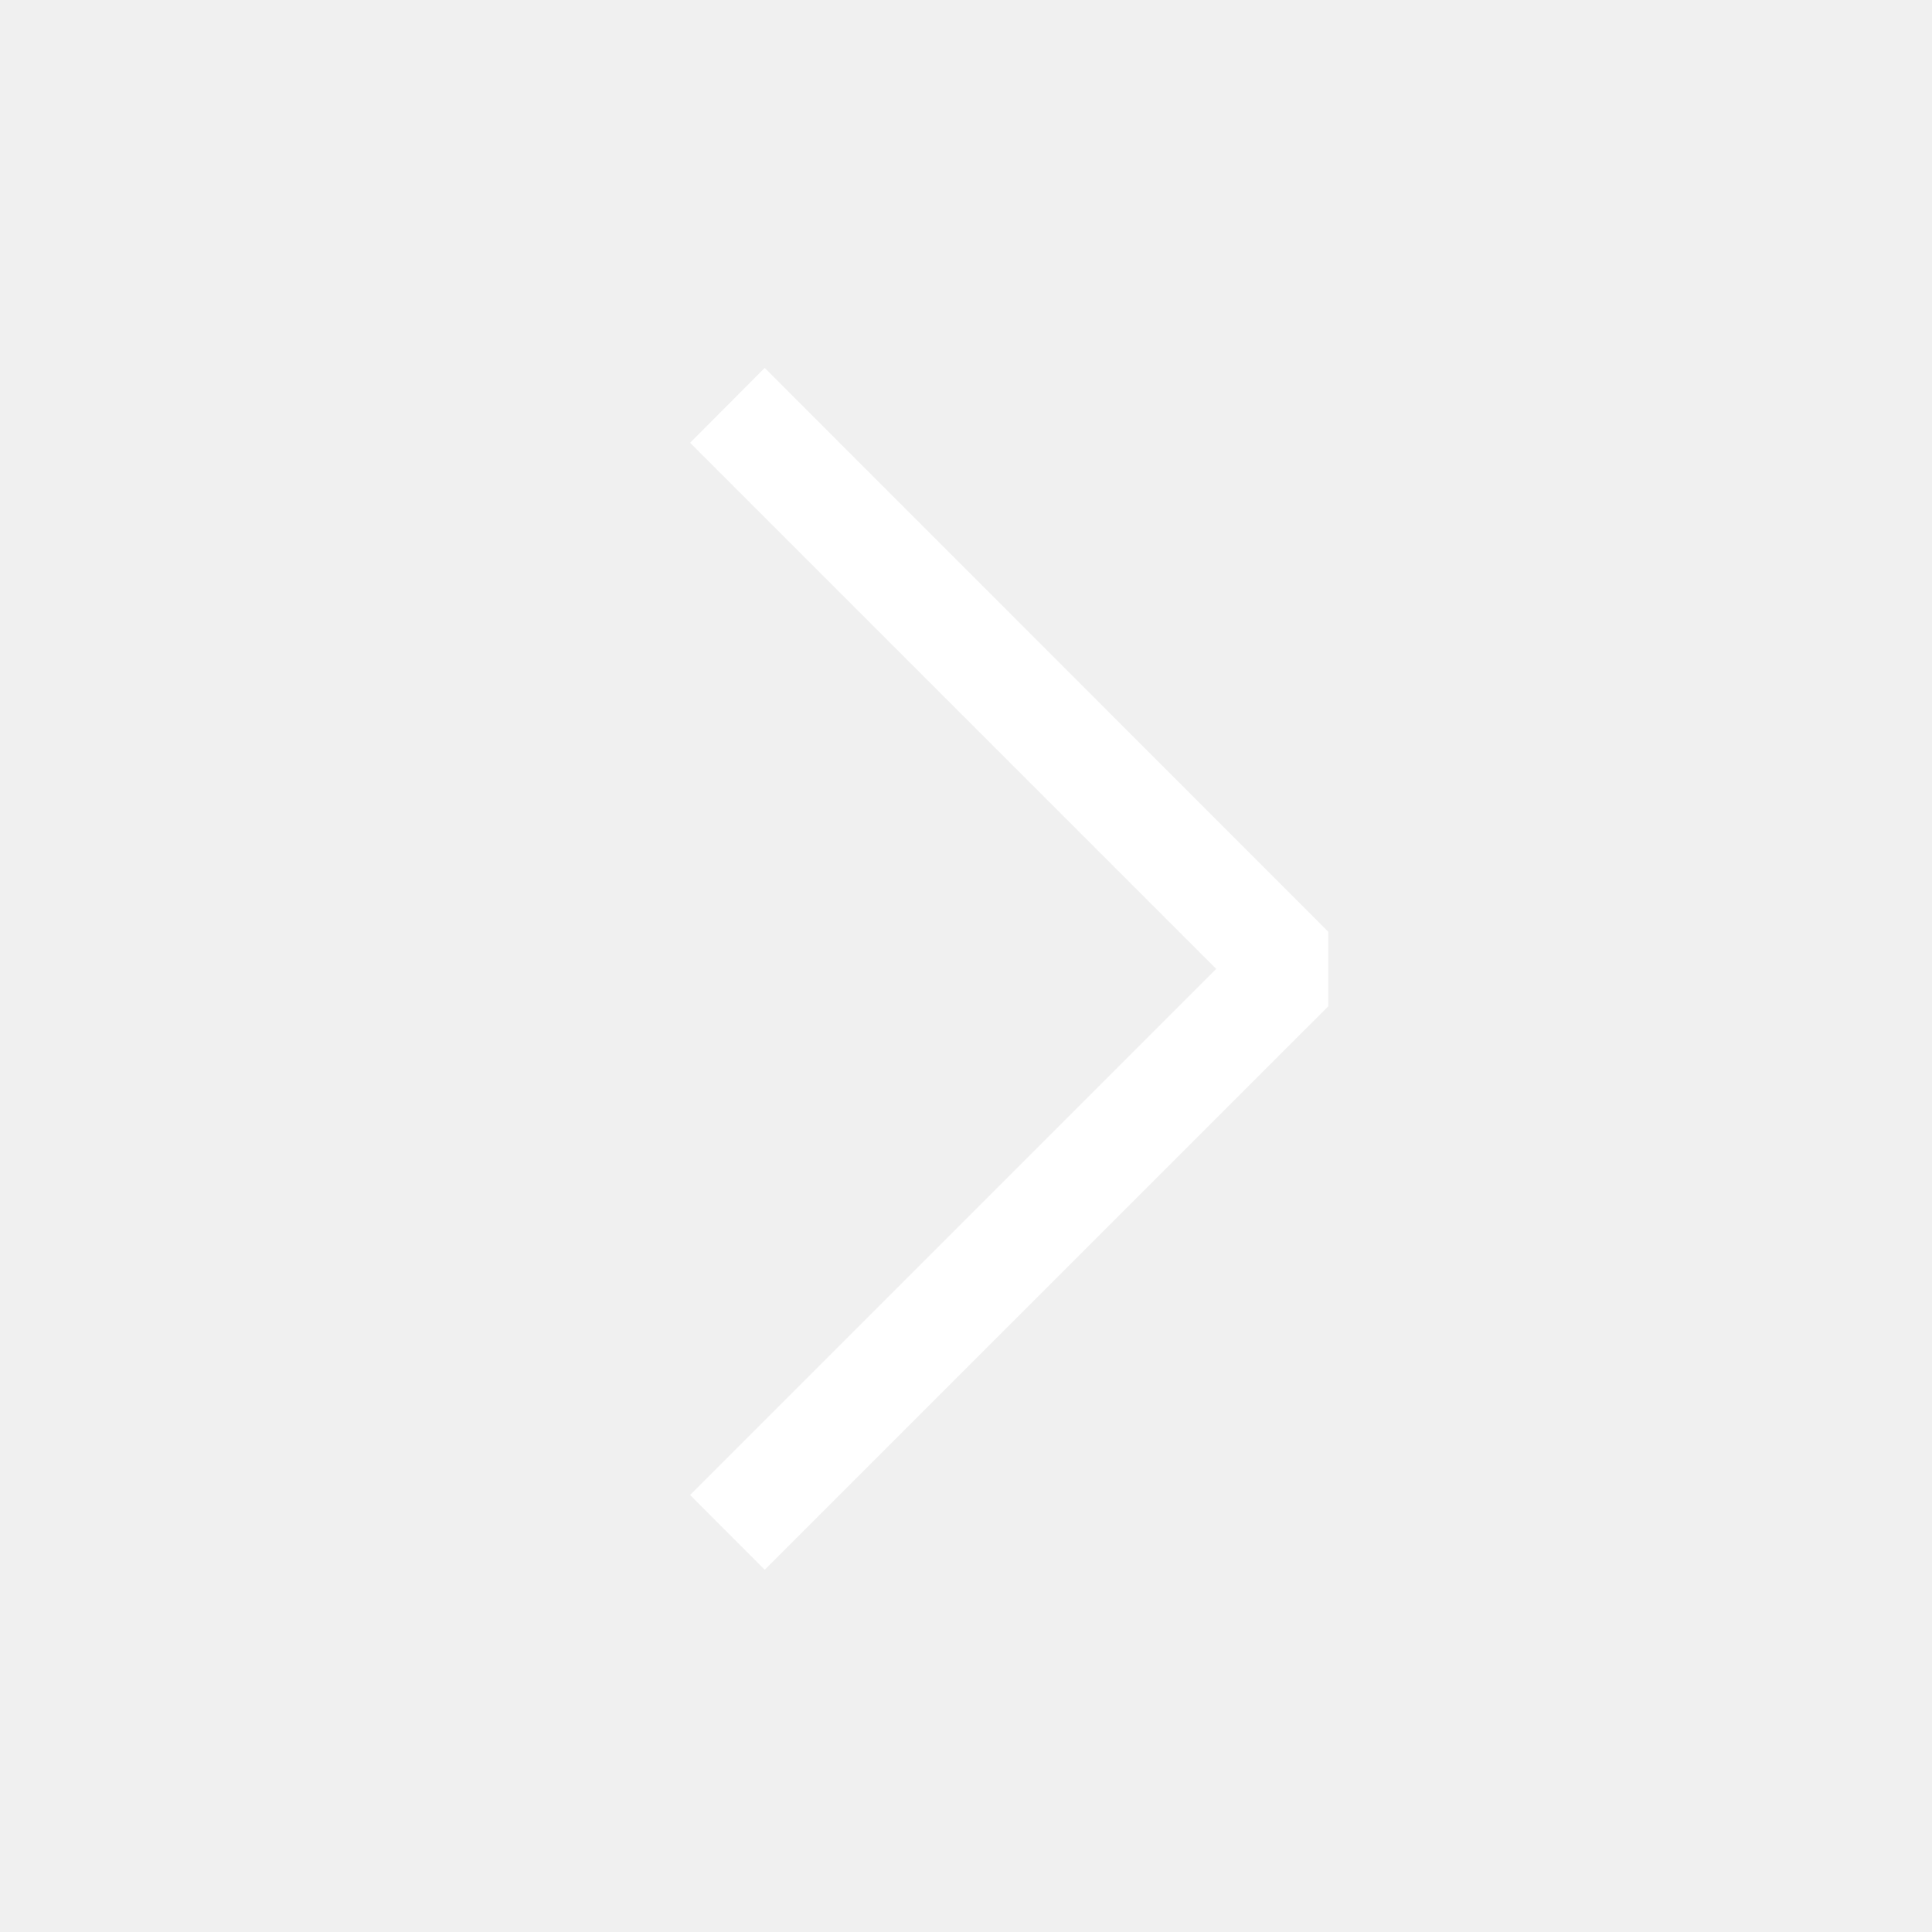
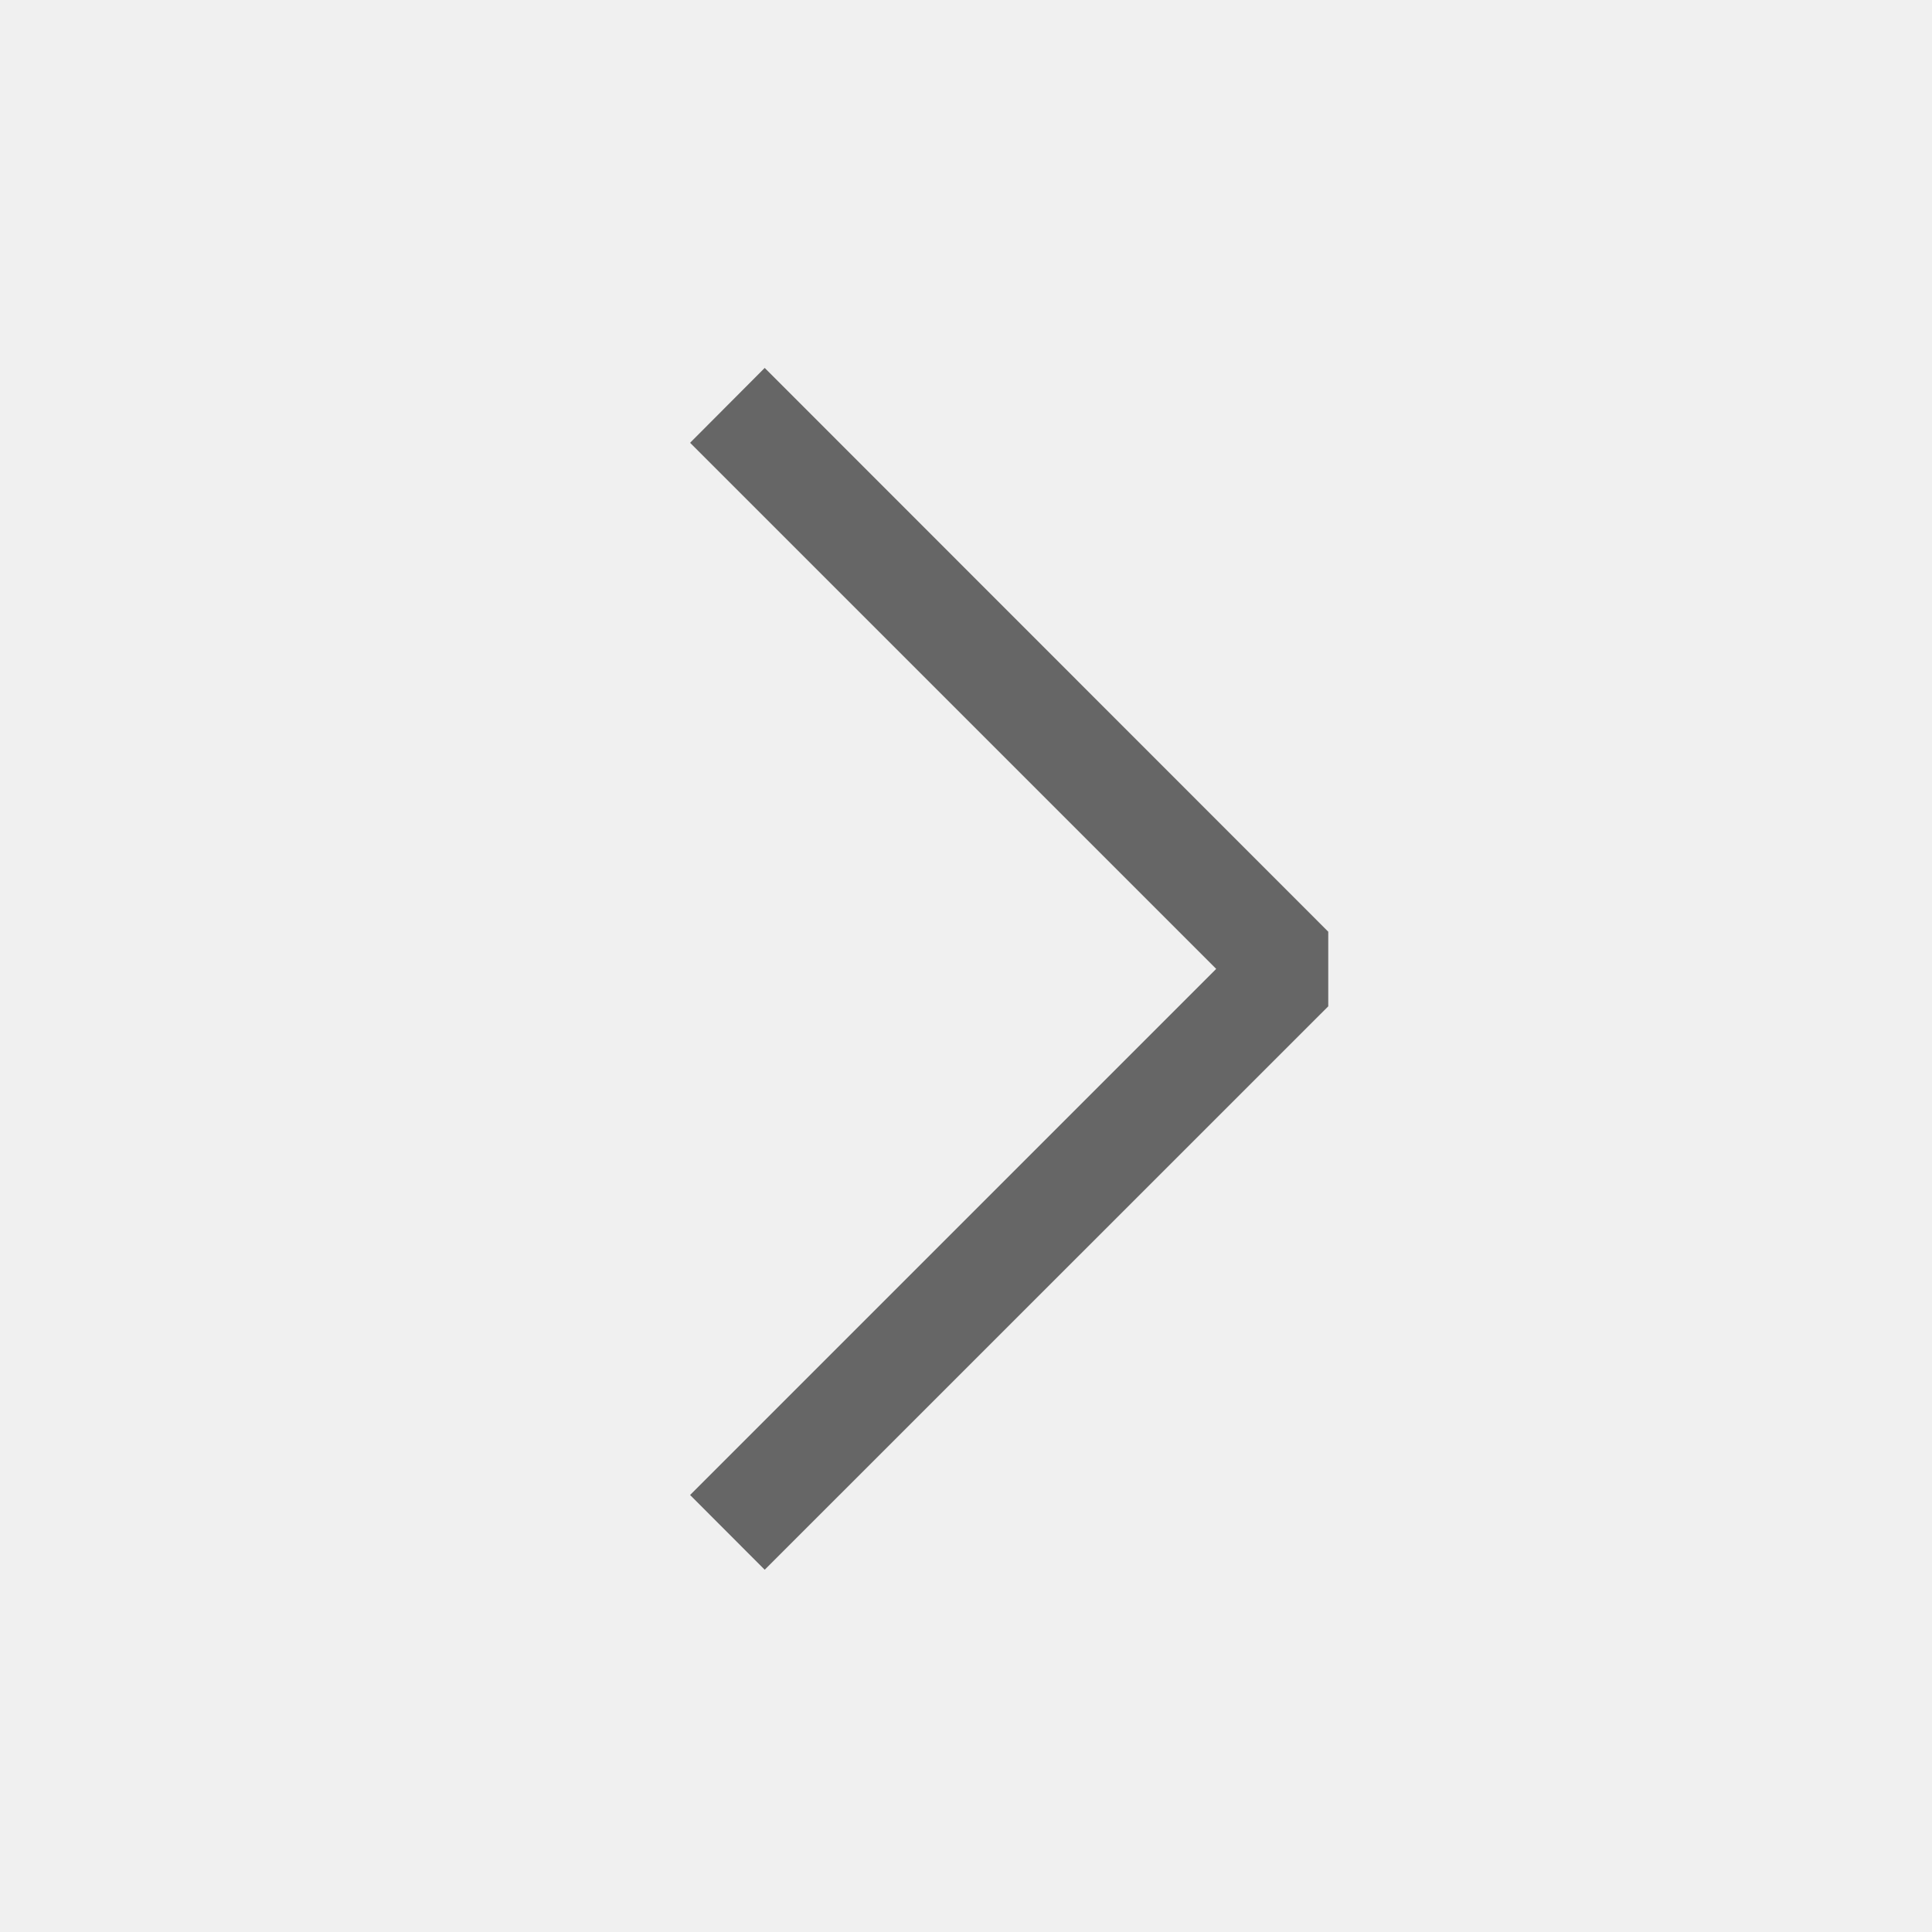
- <svg xmlns="http://www.w3.org/2000/svg" width="16" height="16" viewBox="0 0 16 16" fill="white">
+ <svg xmlns="http://www.w3.org/2000/svg" width="16" height="16" viewBox="0 0 16 16" fill="#666">
  <path fill-rule="evenodd" clip-rule="evenodd" d="M10.072 8.024L5.715 3.667l.618-.62L11 7.716v.618L6.333 13l-.618-.619 4.357-4.357z" />
</svg>
